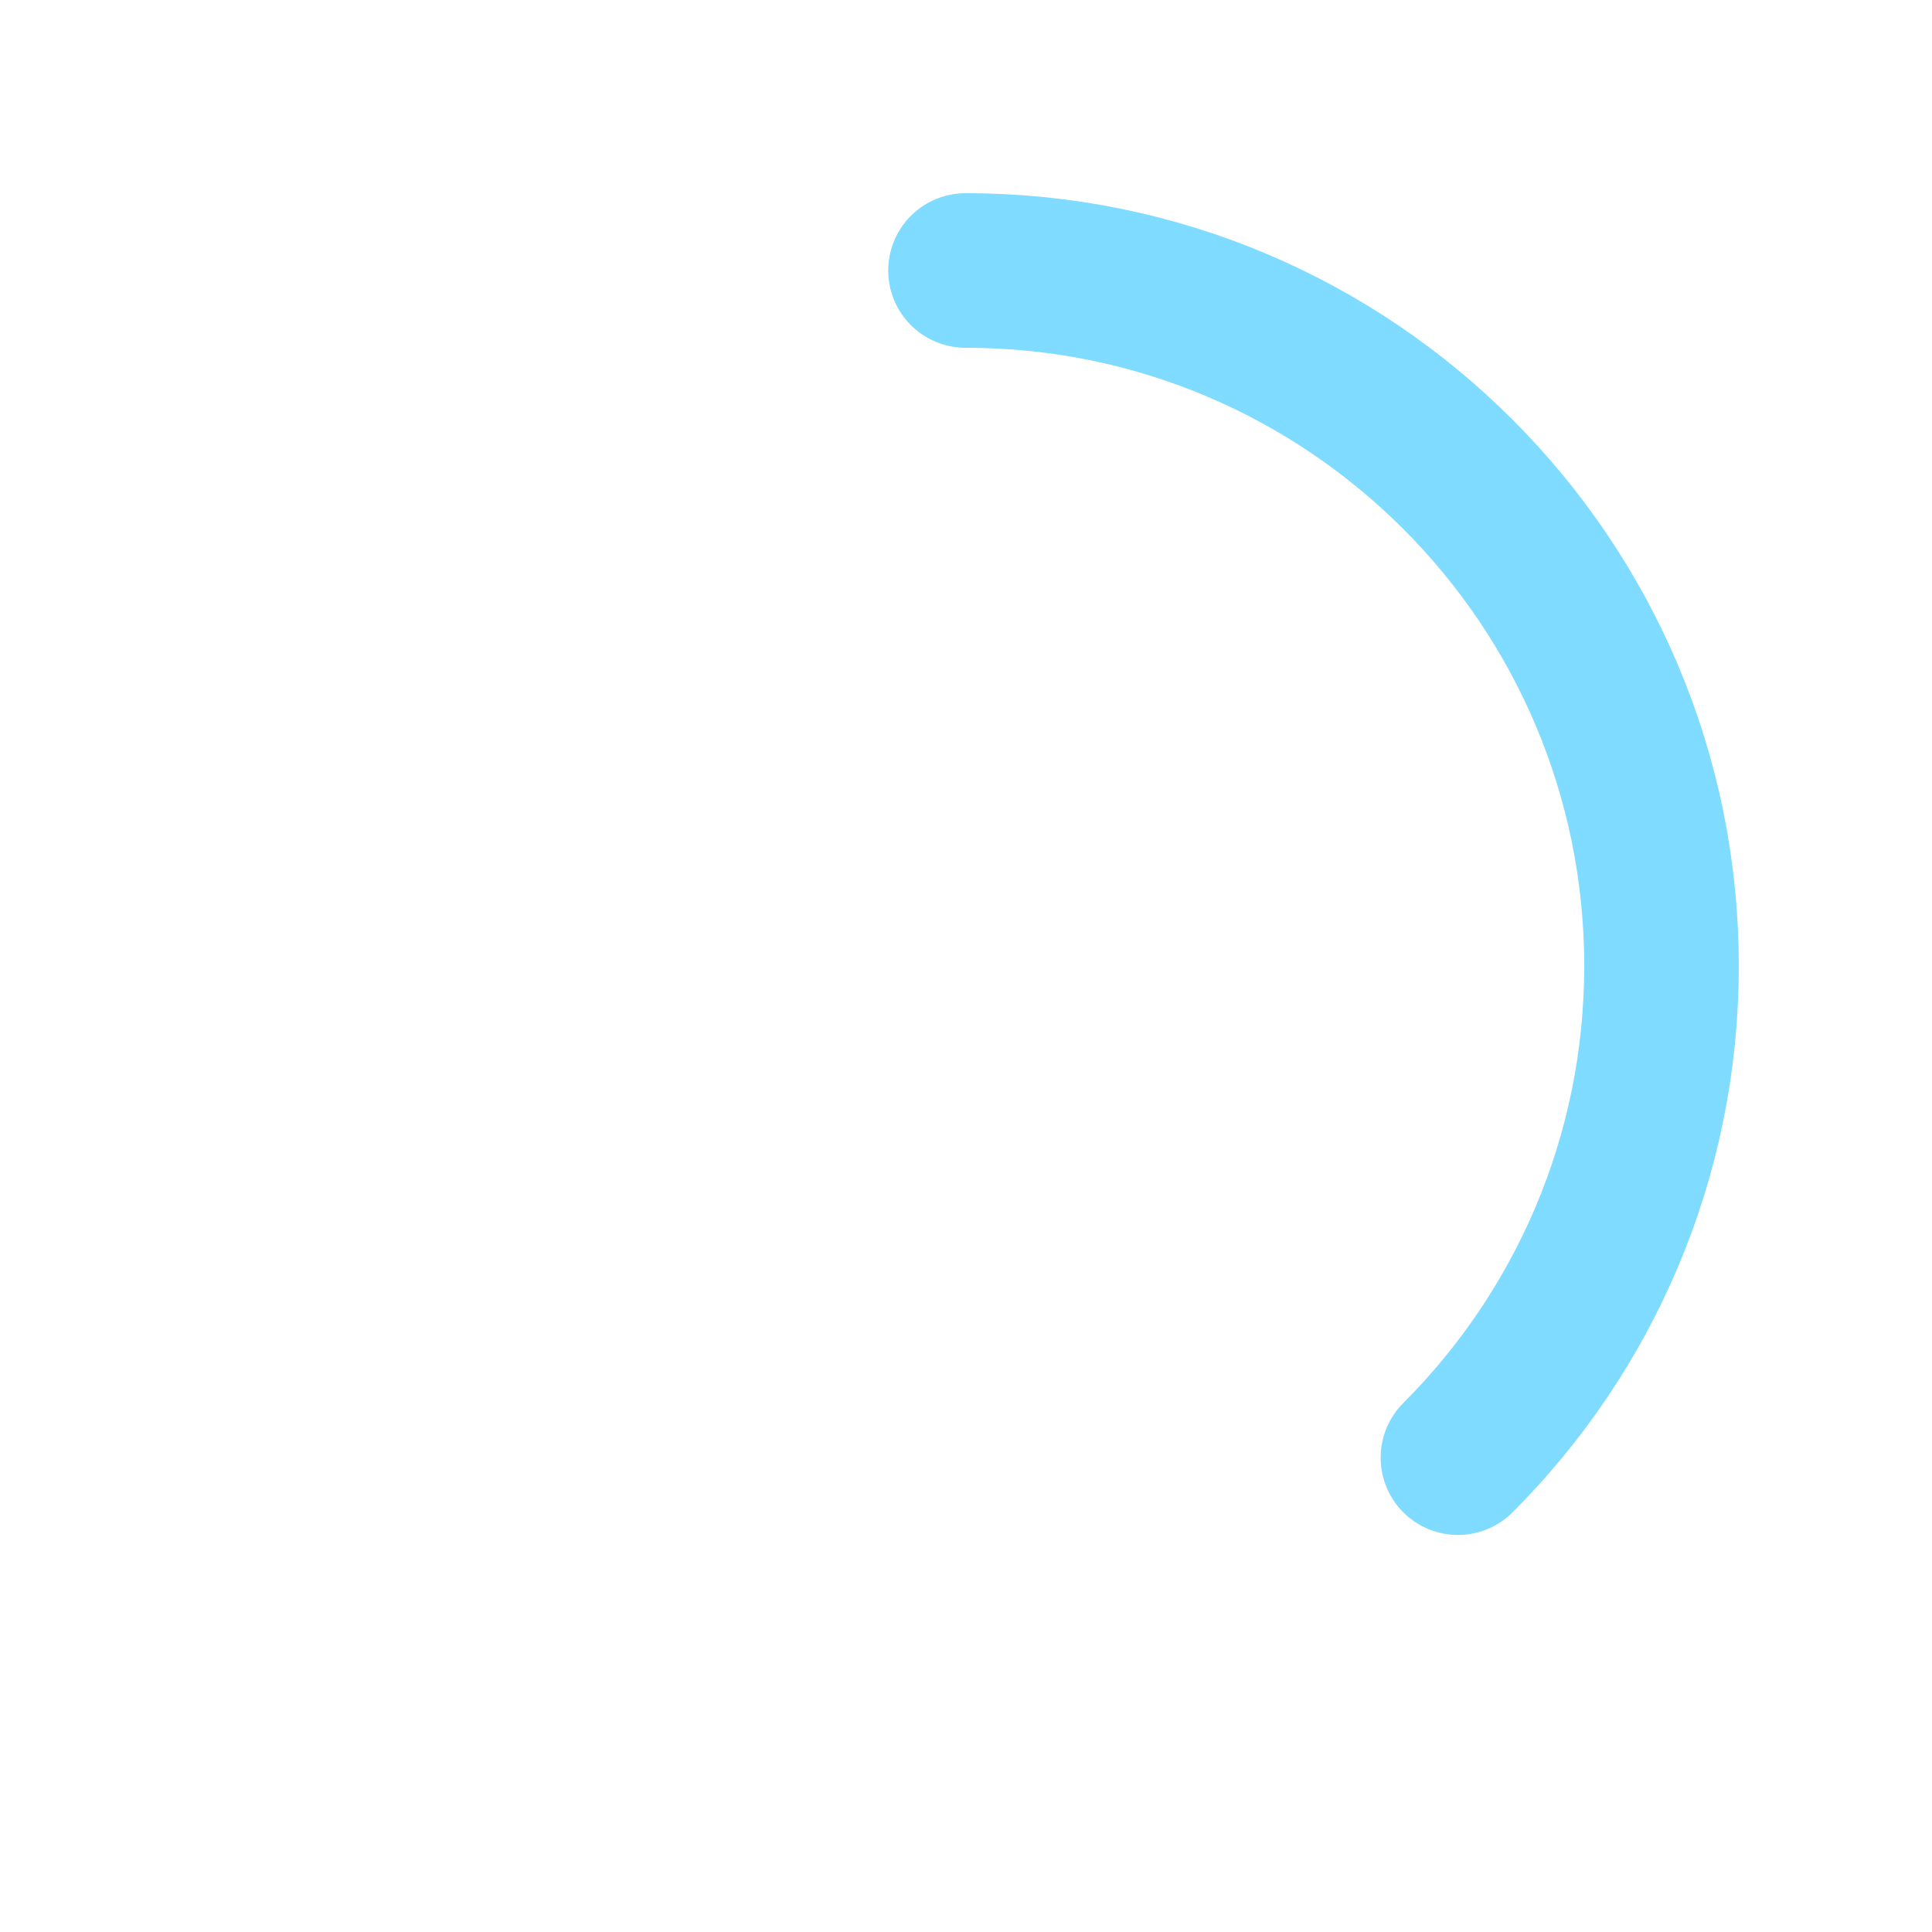
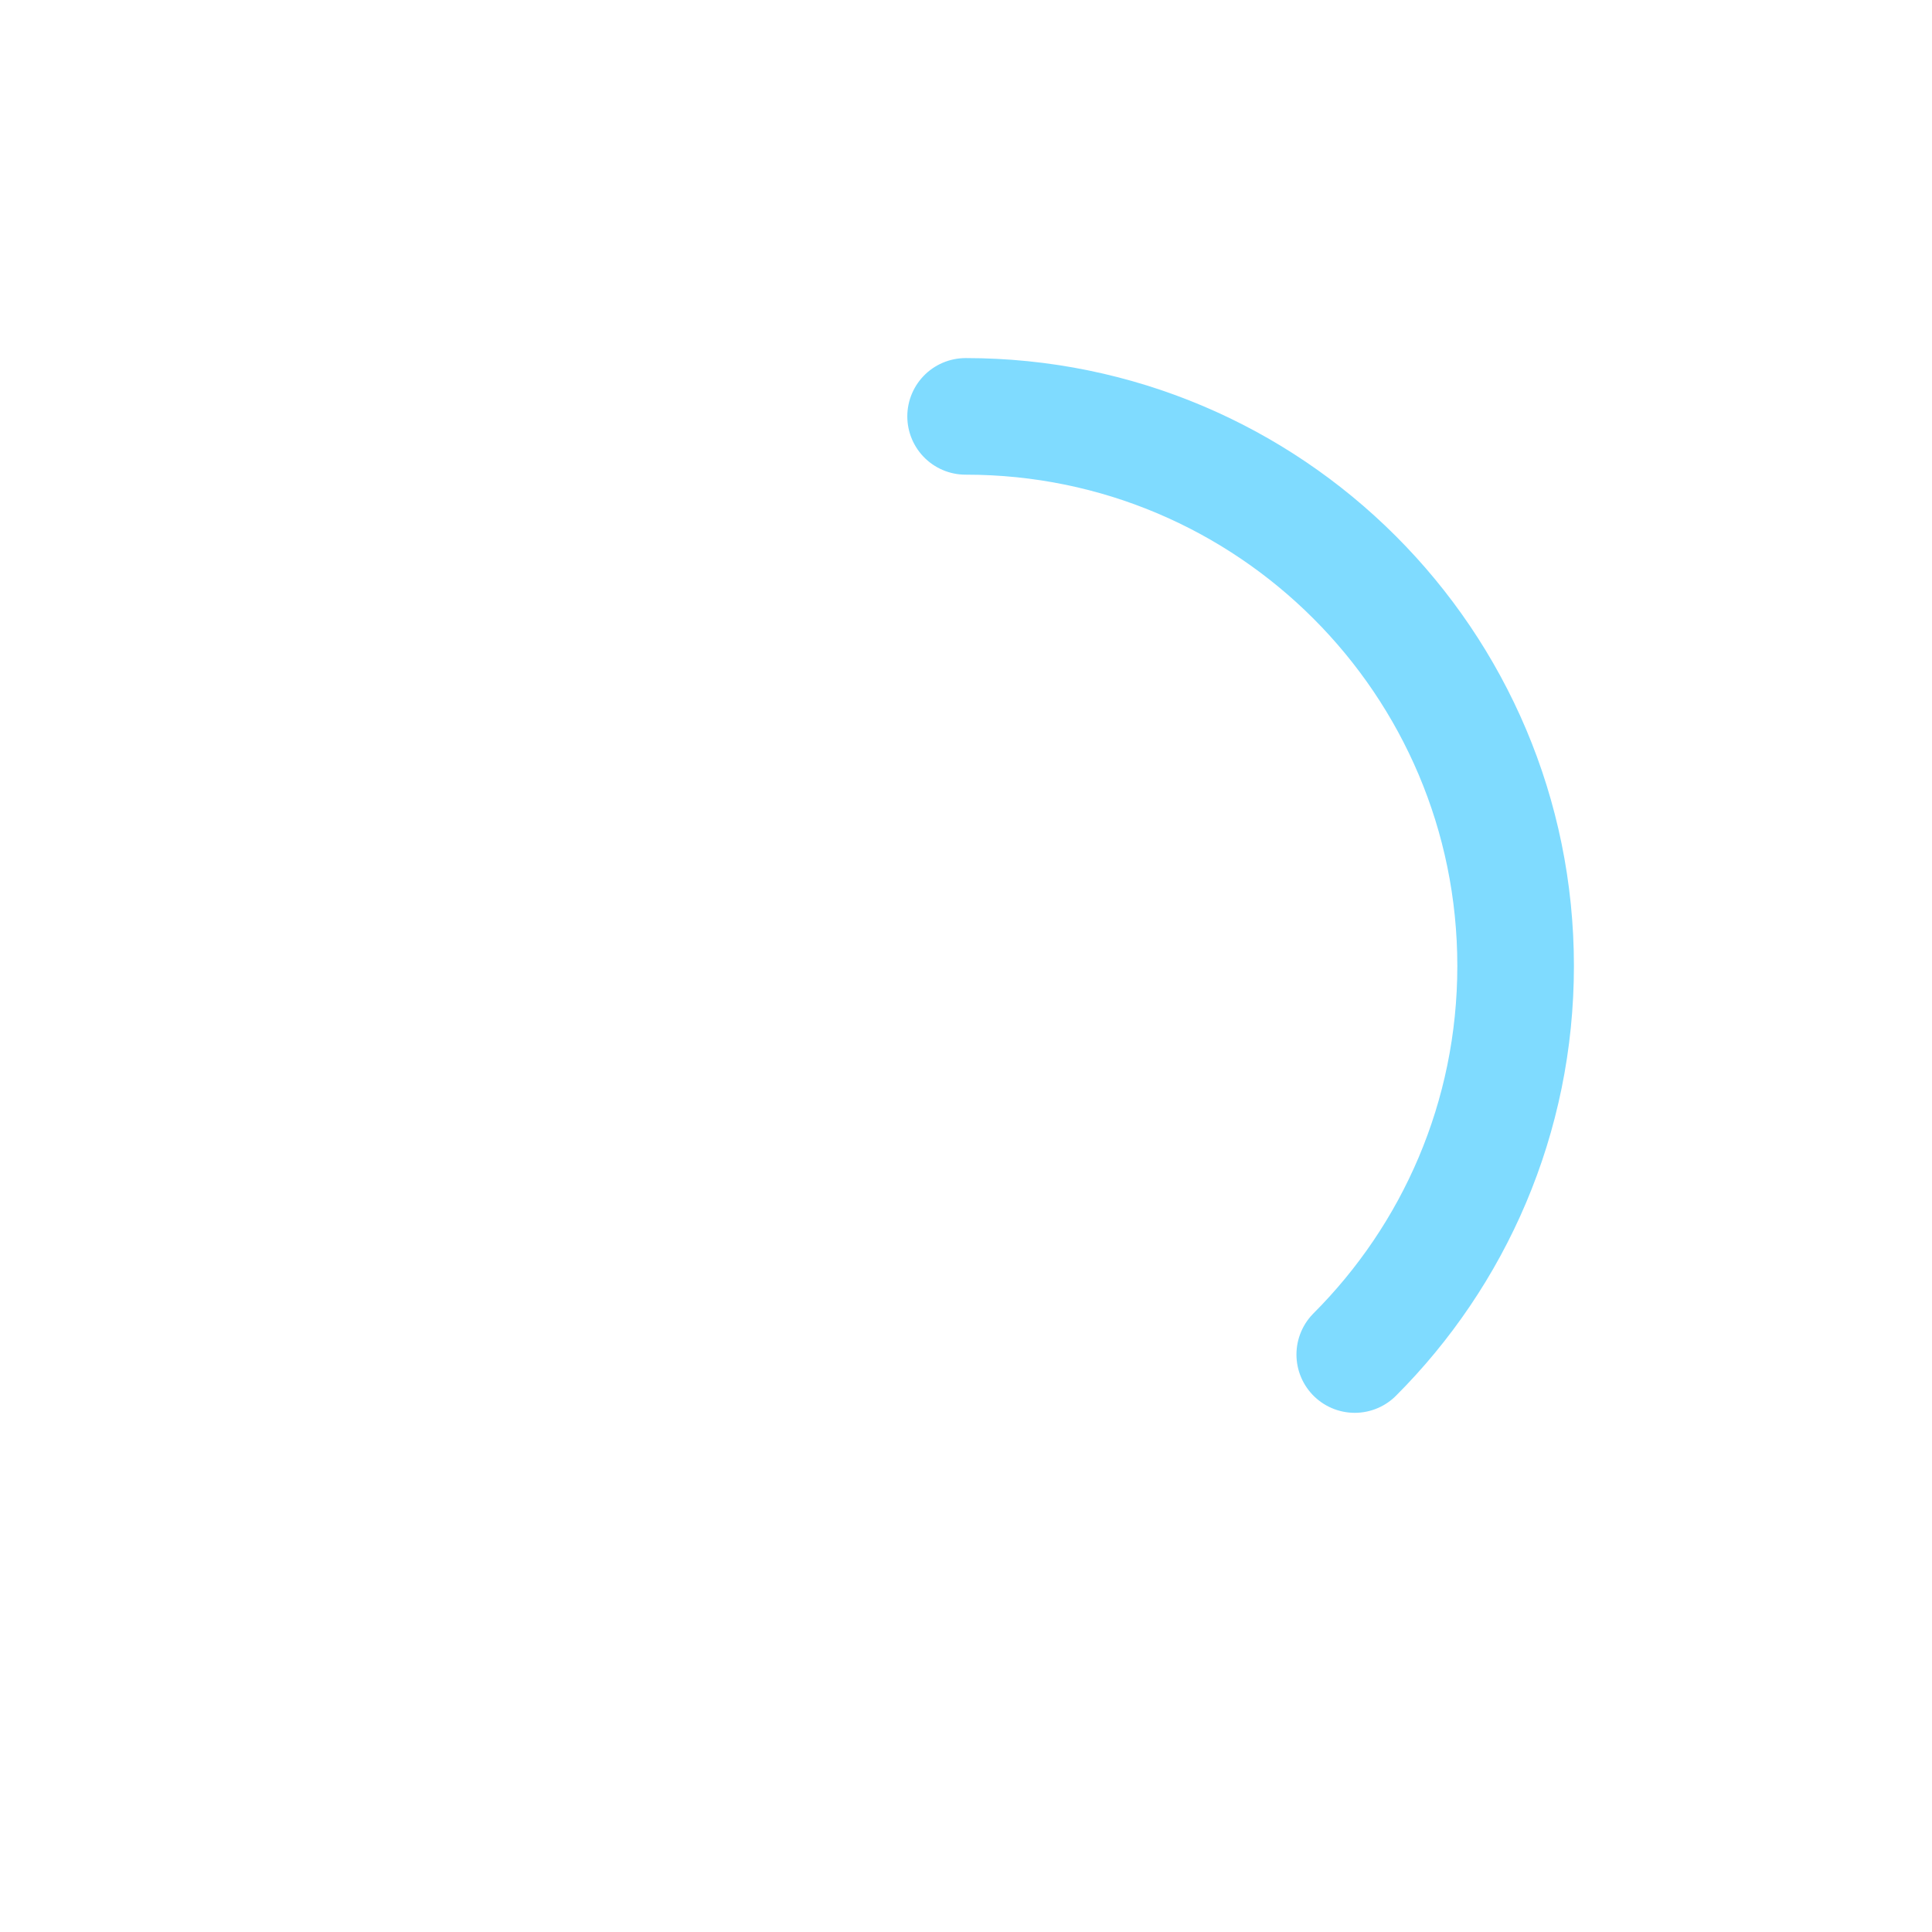
- <svg xmlns="http://www.w3.org/2000/svg" viewBox="0 0 100 100">
-   <circle cx="50" cy="50" r="36" fill="none" stroke="#FFFFFF44" stroke-width="8" />
-   <circle cx="50" cy="50" r="36" fill="none" stroke="#7FDBFF" stroke-width="8" stroke-linecap="round" transform="rotate(-90 50 50)" stroke-dasharray="84.823 141.372" />
+ <svg xmlns="http://www.w3.org/2000/svg" viewBox="-8 -8 116 116">
+   <circle cx="50" cy="50" r="33" fill="none" stroke="#FFFFFF33" stroke-width="7" />
+   <circle cx="50" cy="50" r="33" fill="none" stroke="#7FDBFF" stroke-width="7" stroke-linecap="round" transform="rotate(-90 50 50)" stroke-dasharray="77.754 129.591" />
</svg>
